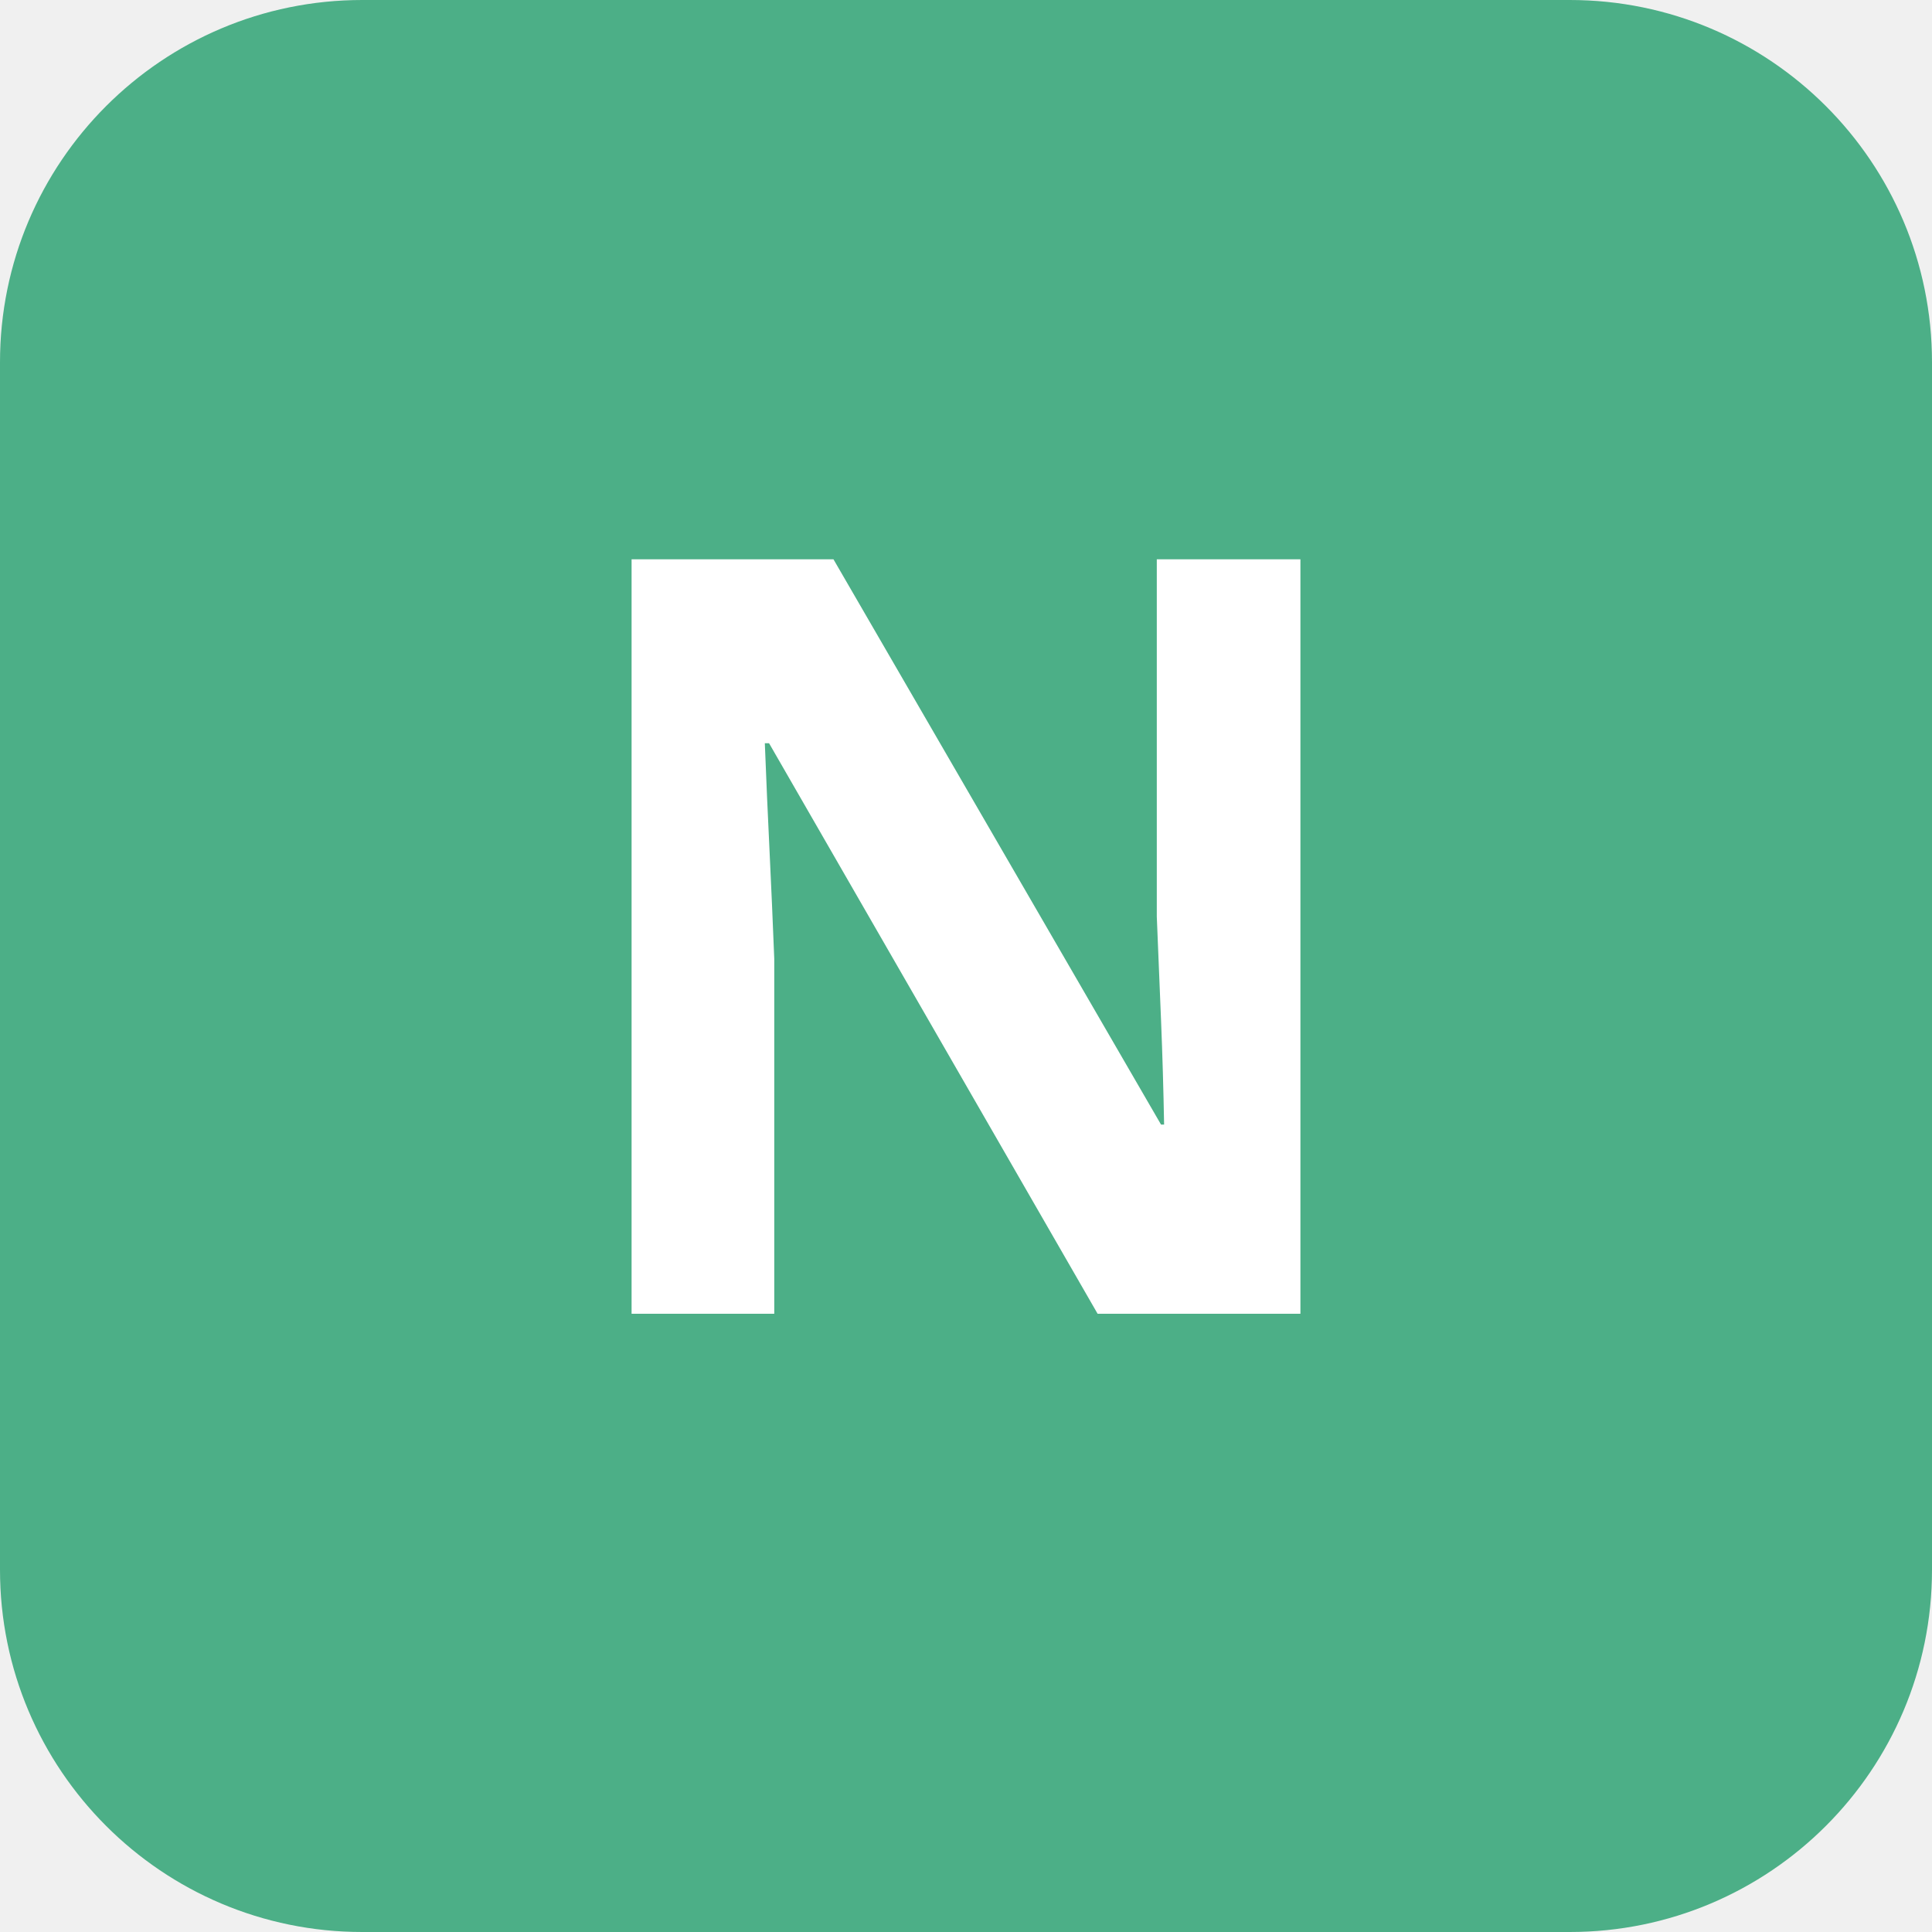
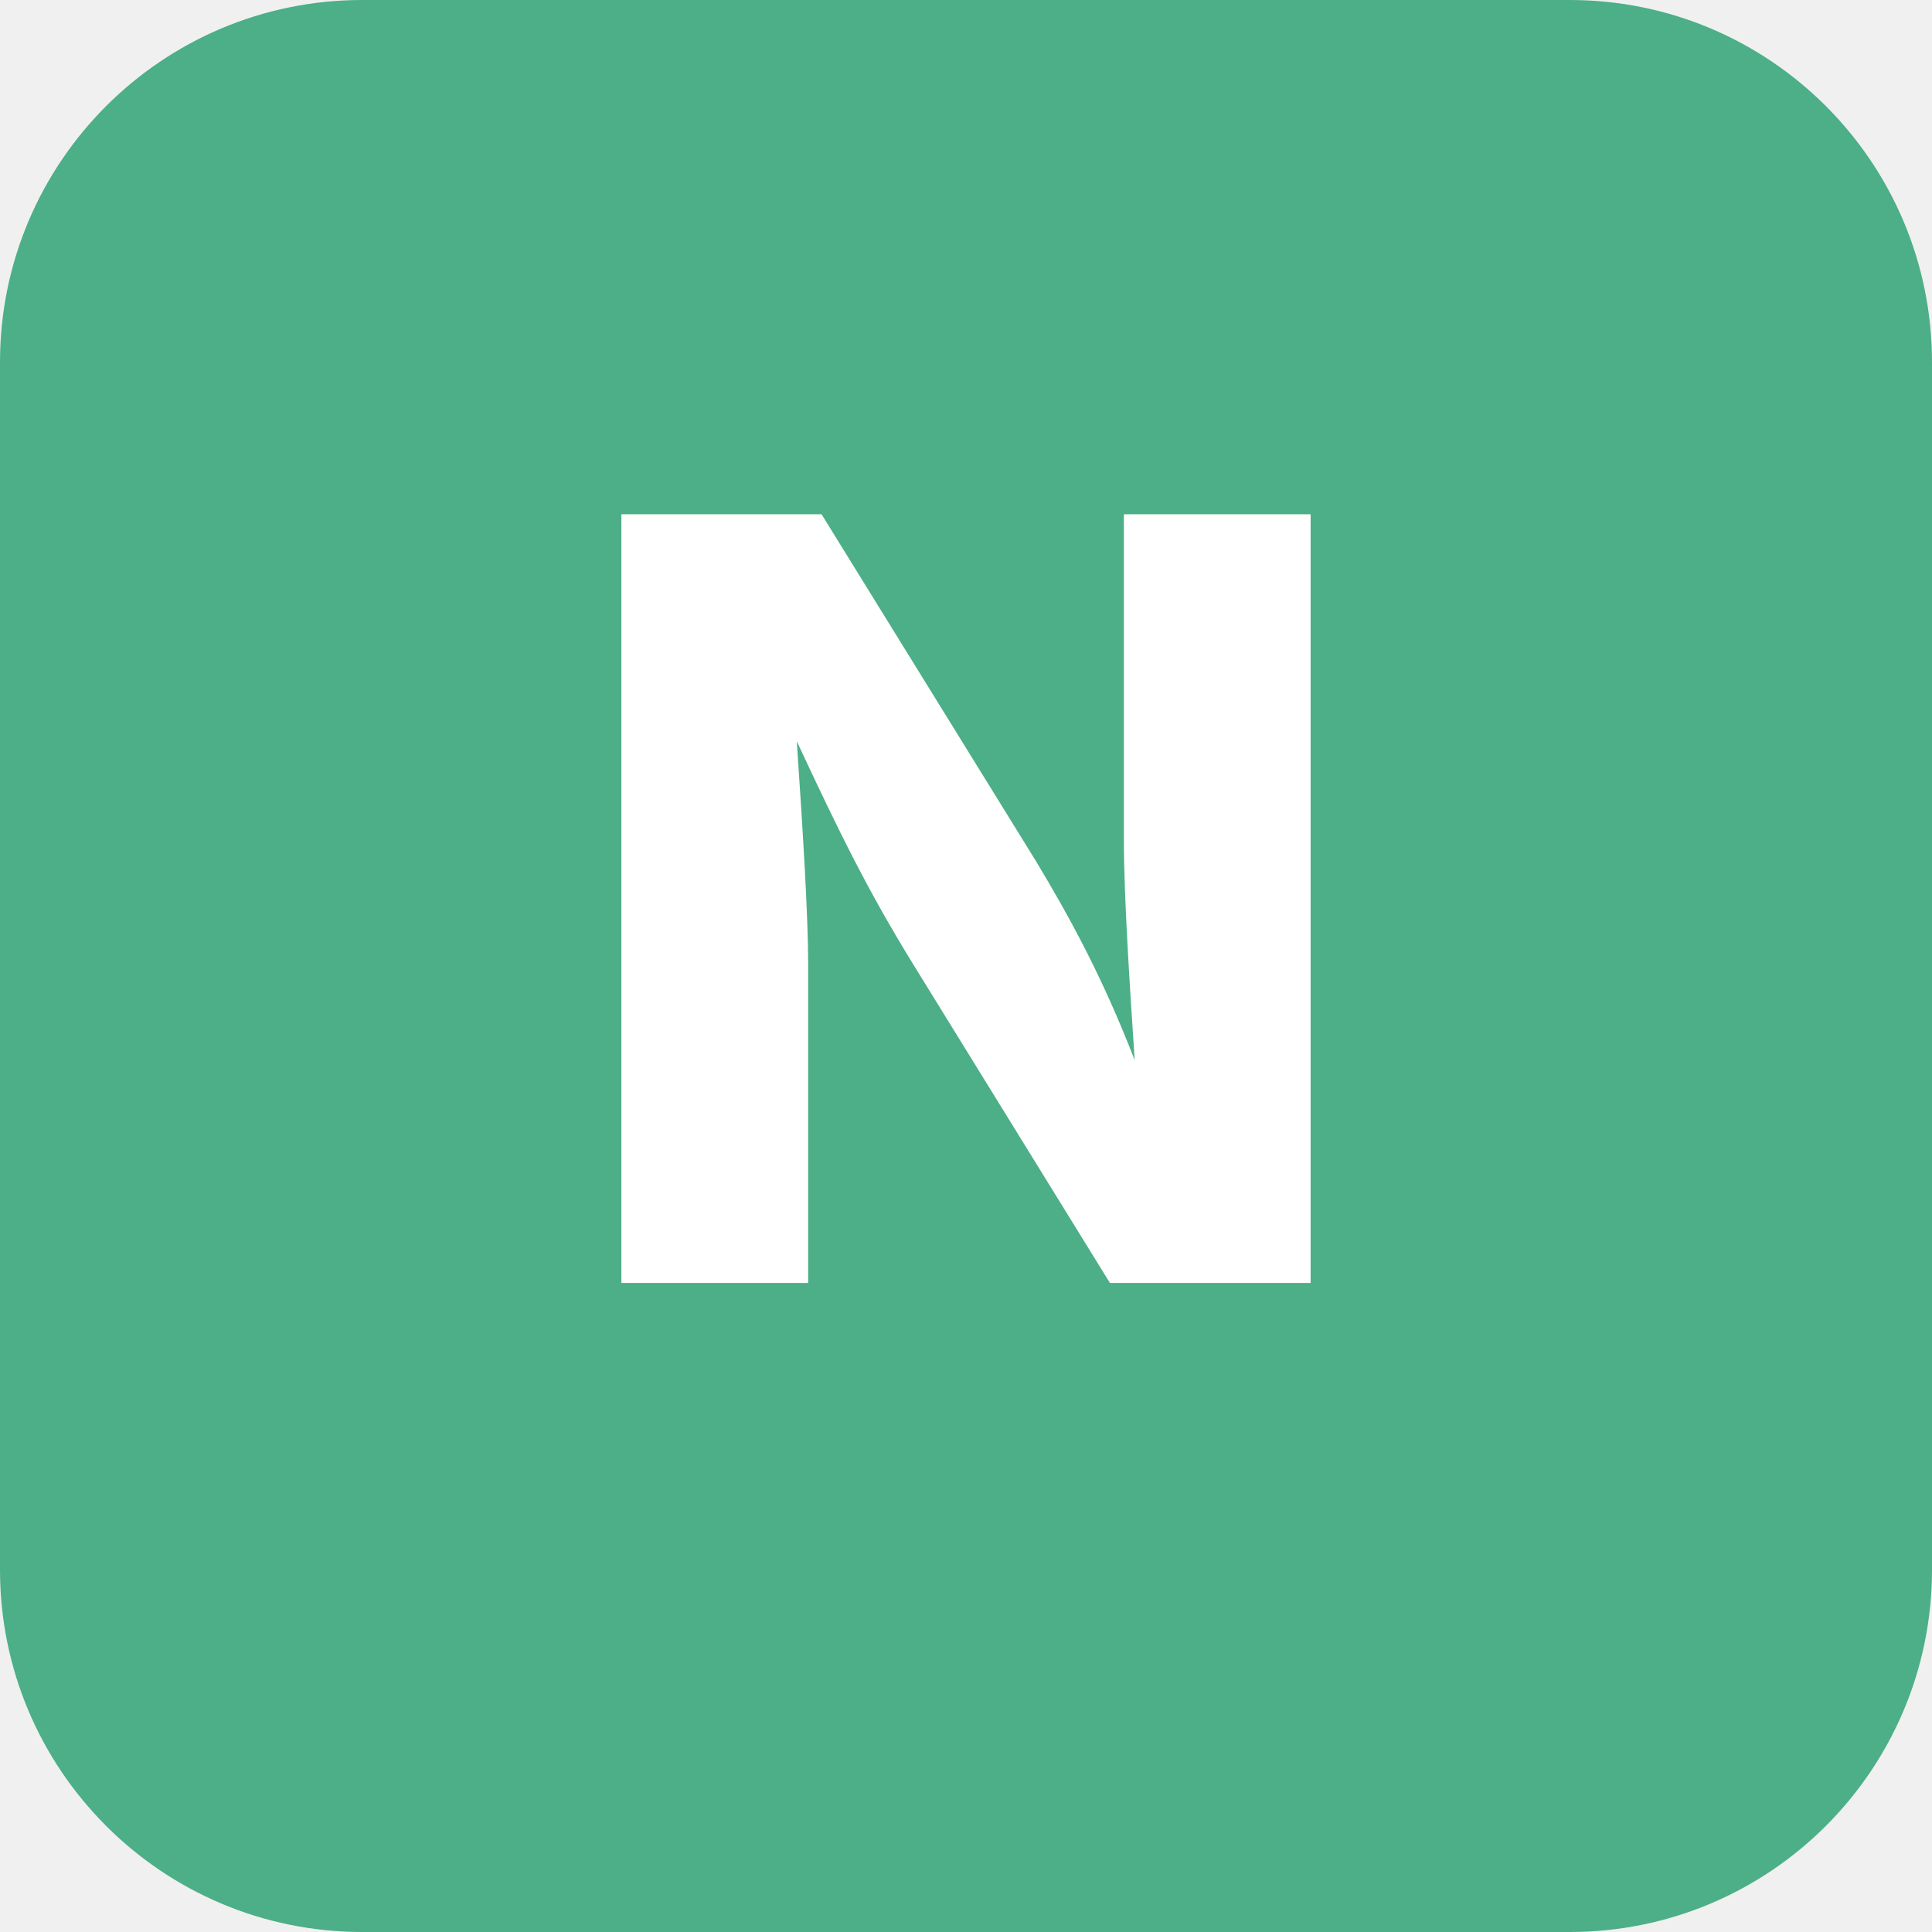
- <svg xmlns="http://www.w3.org/2000/svg" viewBox="0 0 128 128">
-   <rect width="128" height="128" rx="24" fill="#4CAF87" />
-   <text x="64" y="87.04" font-family="sans-serif" font-size="70" font-weight="800" text-anchor="middle" fill="white">N</text>
+ <svg xmlns="http://www.w3.org/2000/svg" viewBox="0 0 512 512">
+   <rect width="512" height="512" rx="96" fill="#4CAF87" />
+   <text x="256" y="340" font-family="-apple-system,BlinkMacSystemFont,sans-serif" font-size="280" font-weight="800" text-anchor="middle" fill="white">N</text>
</svg>
